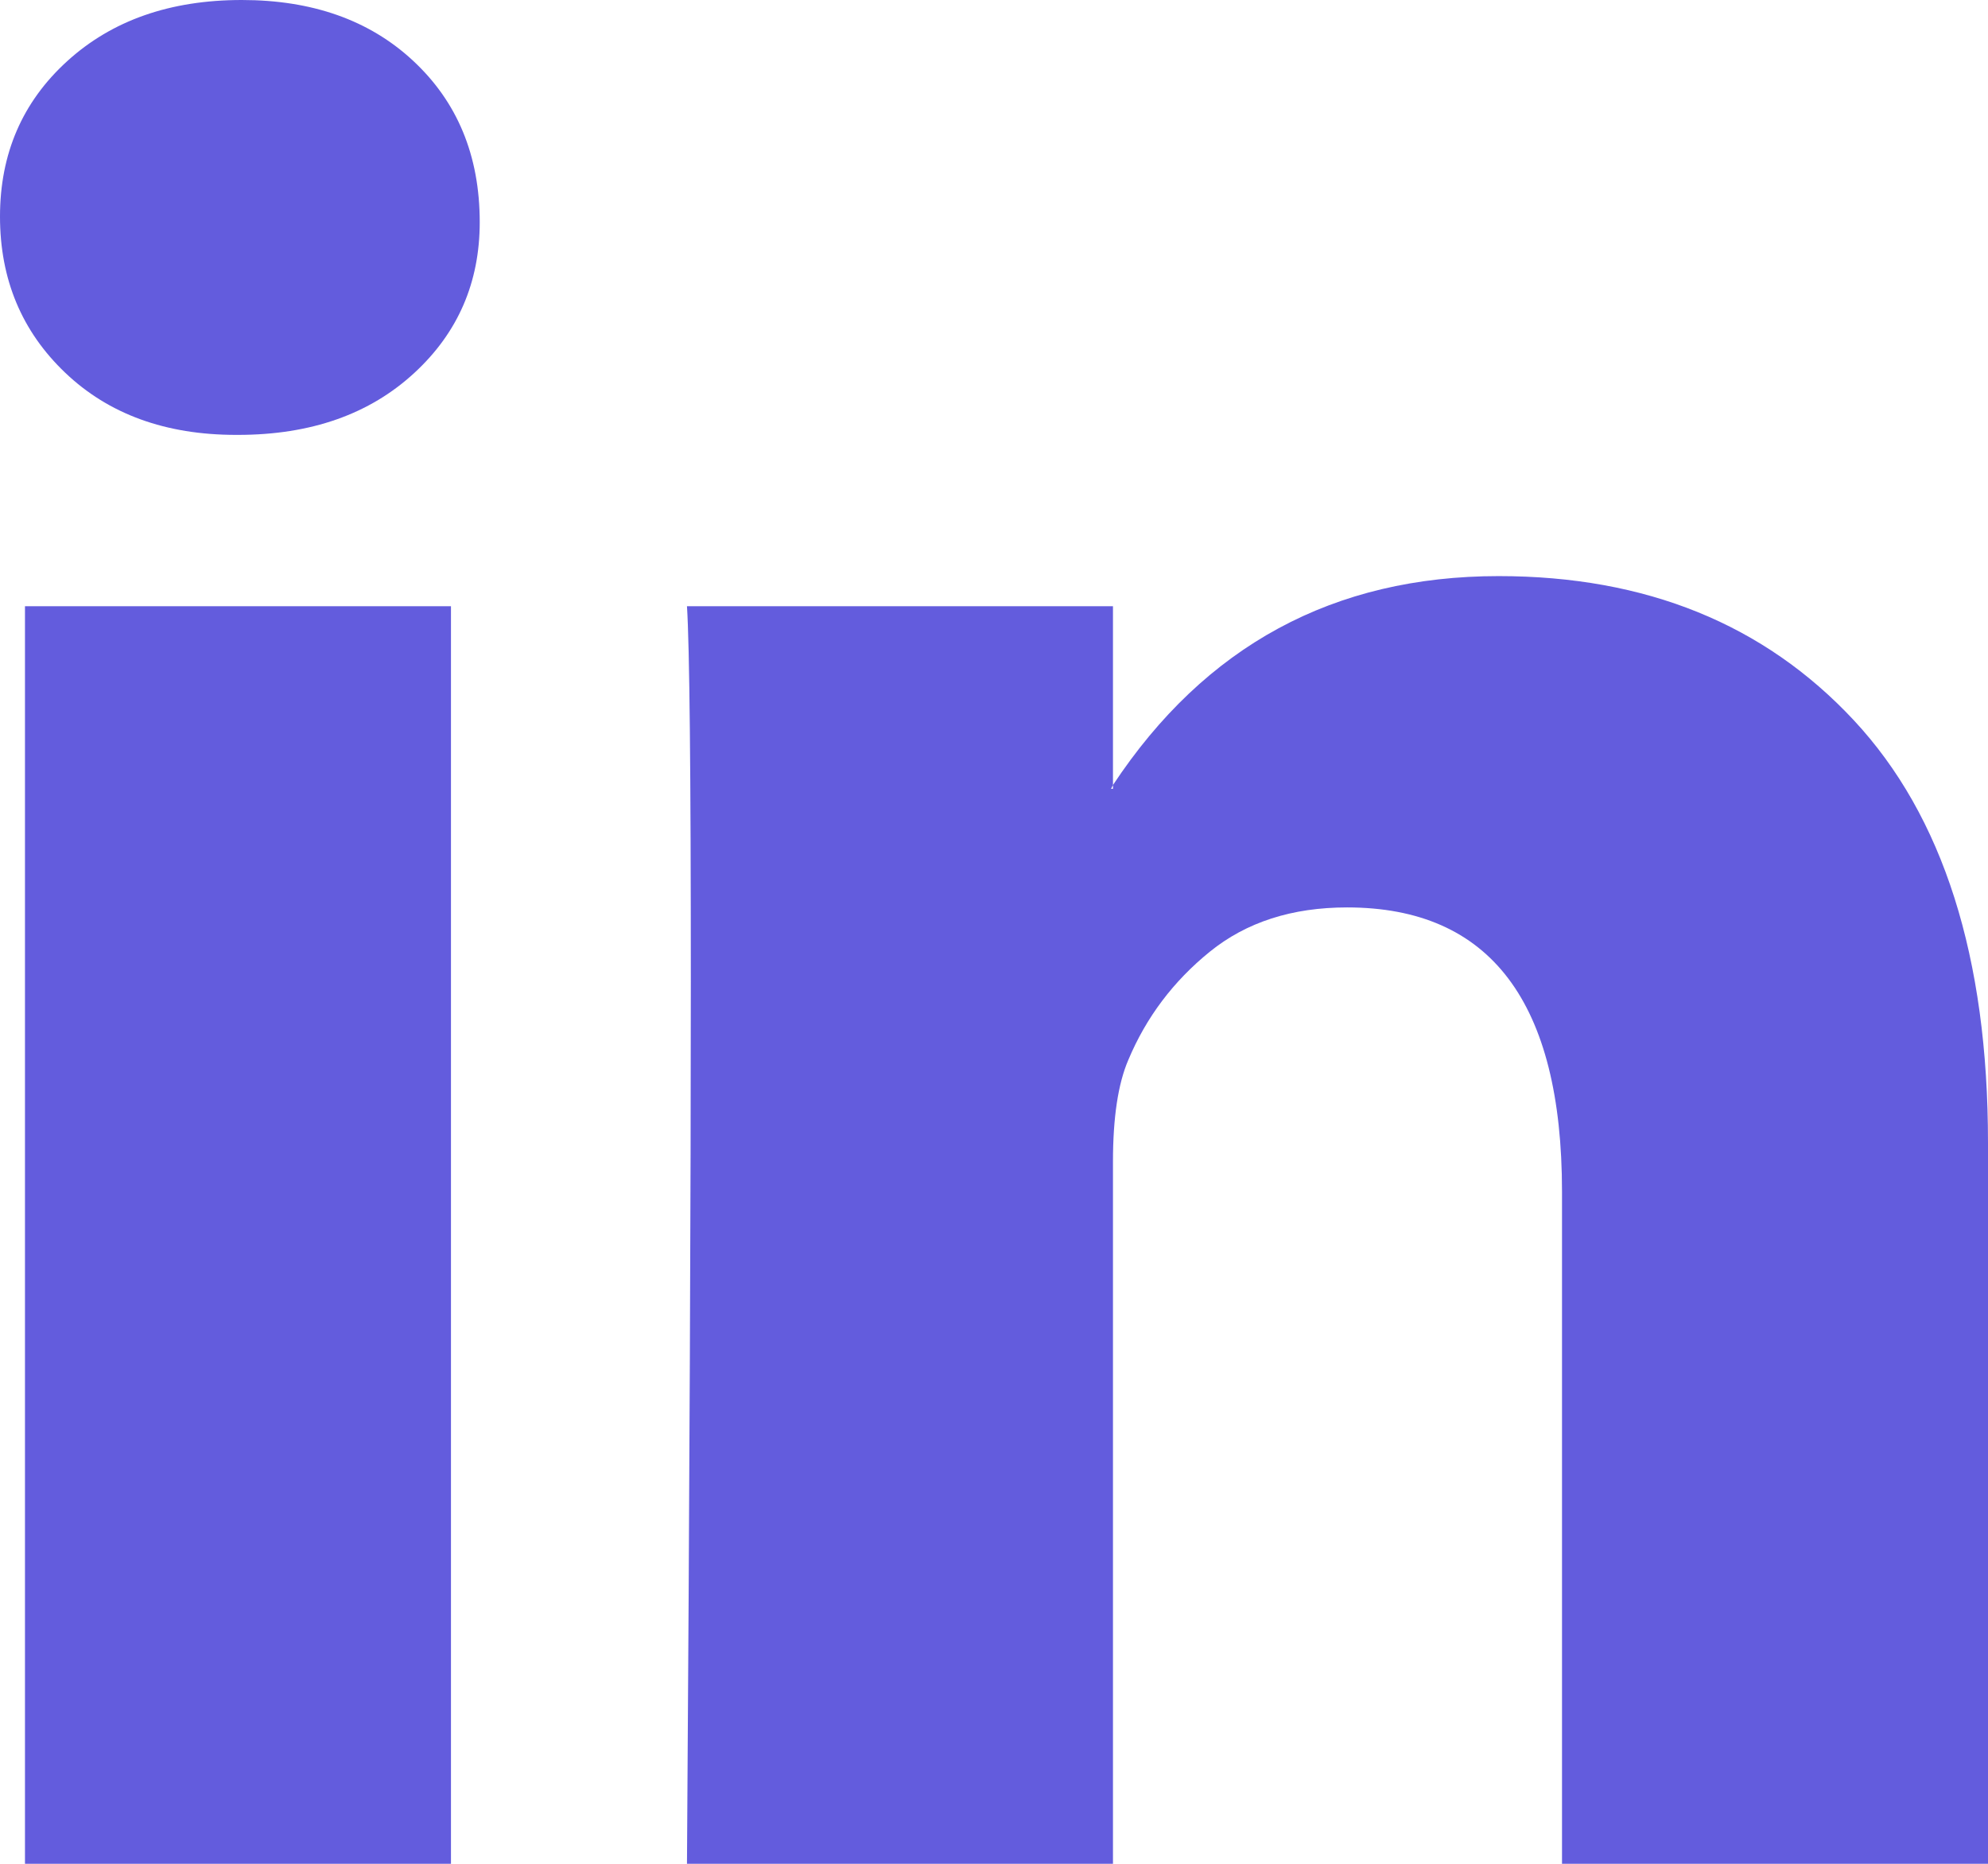
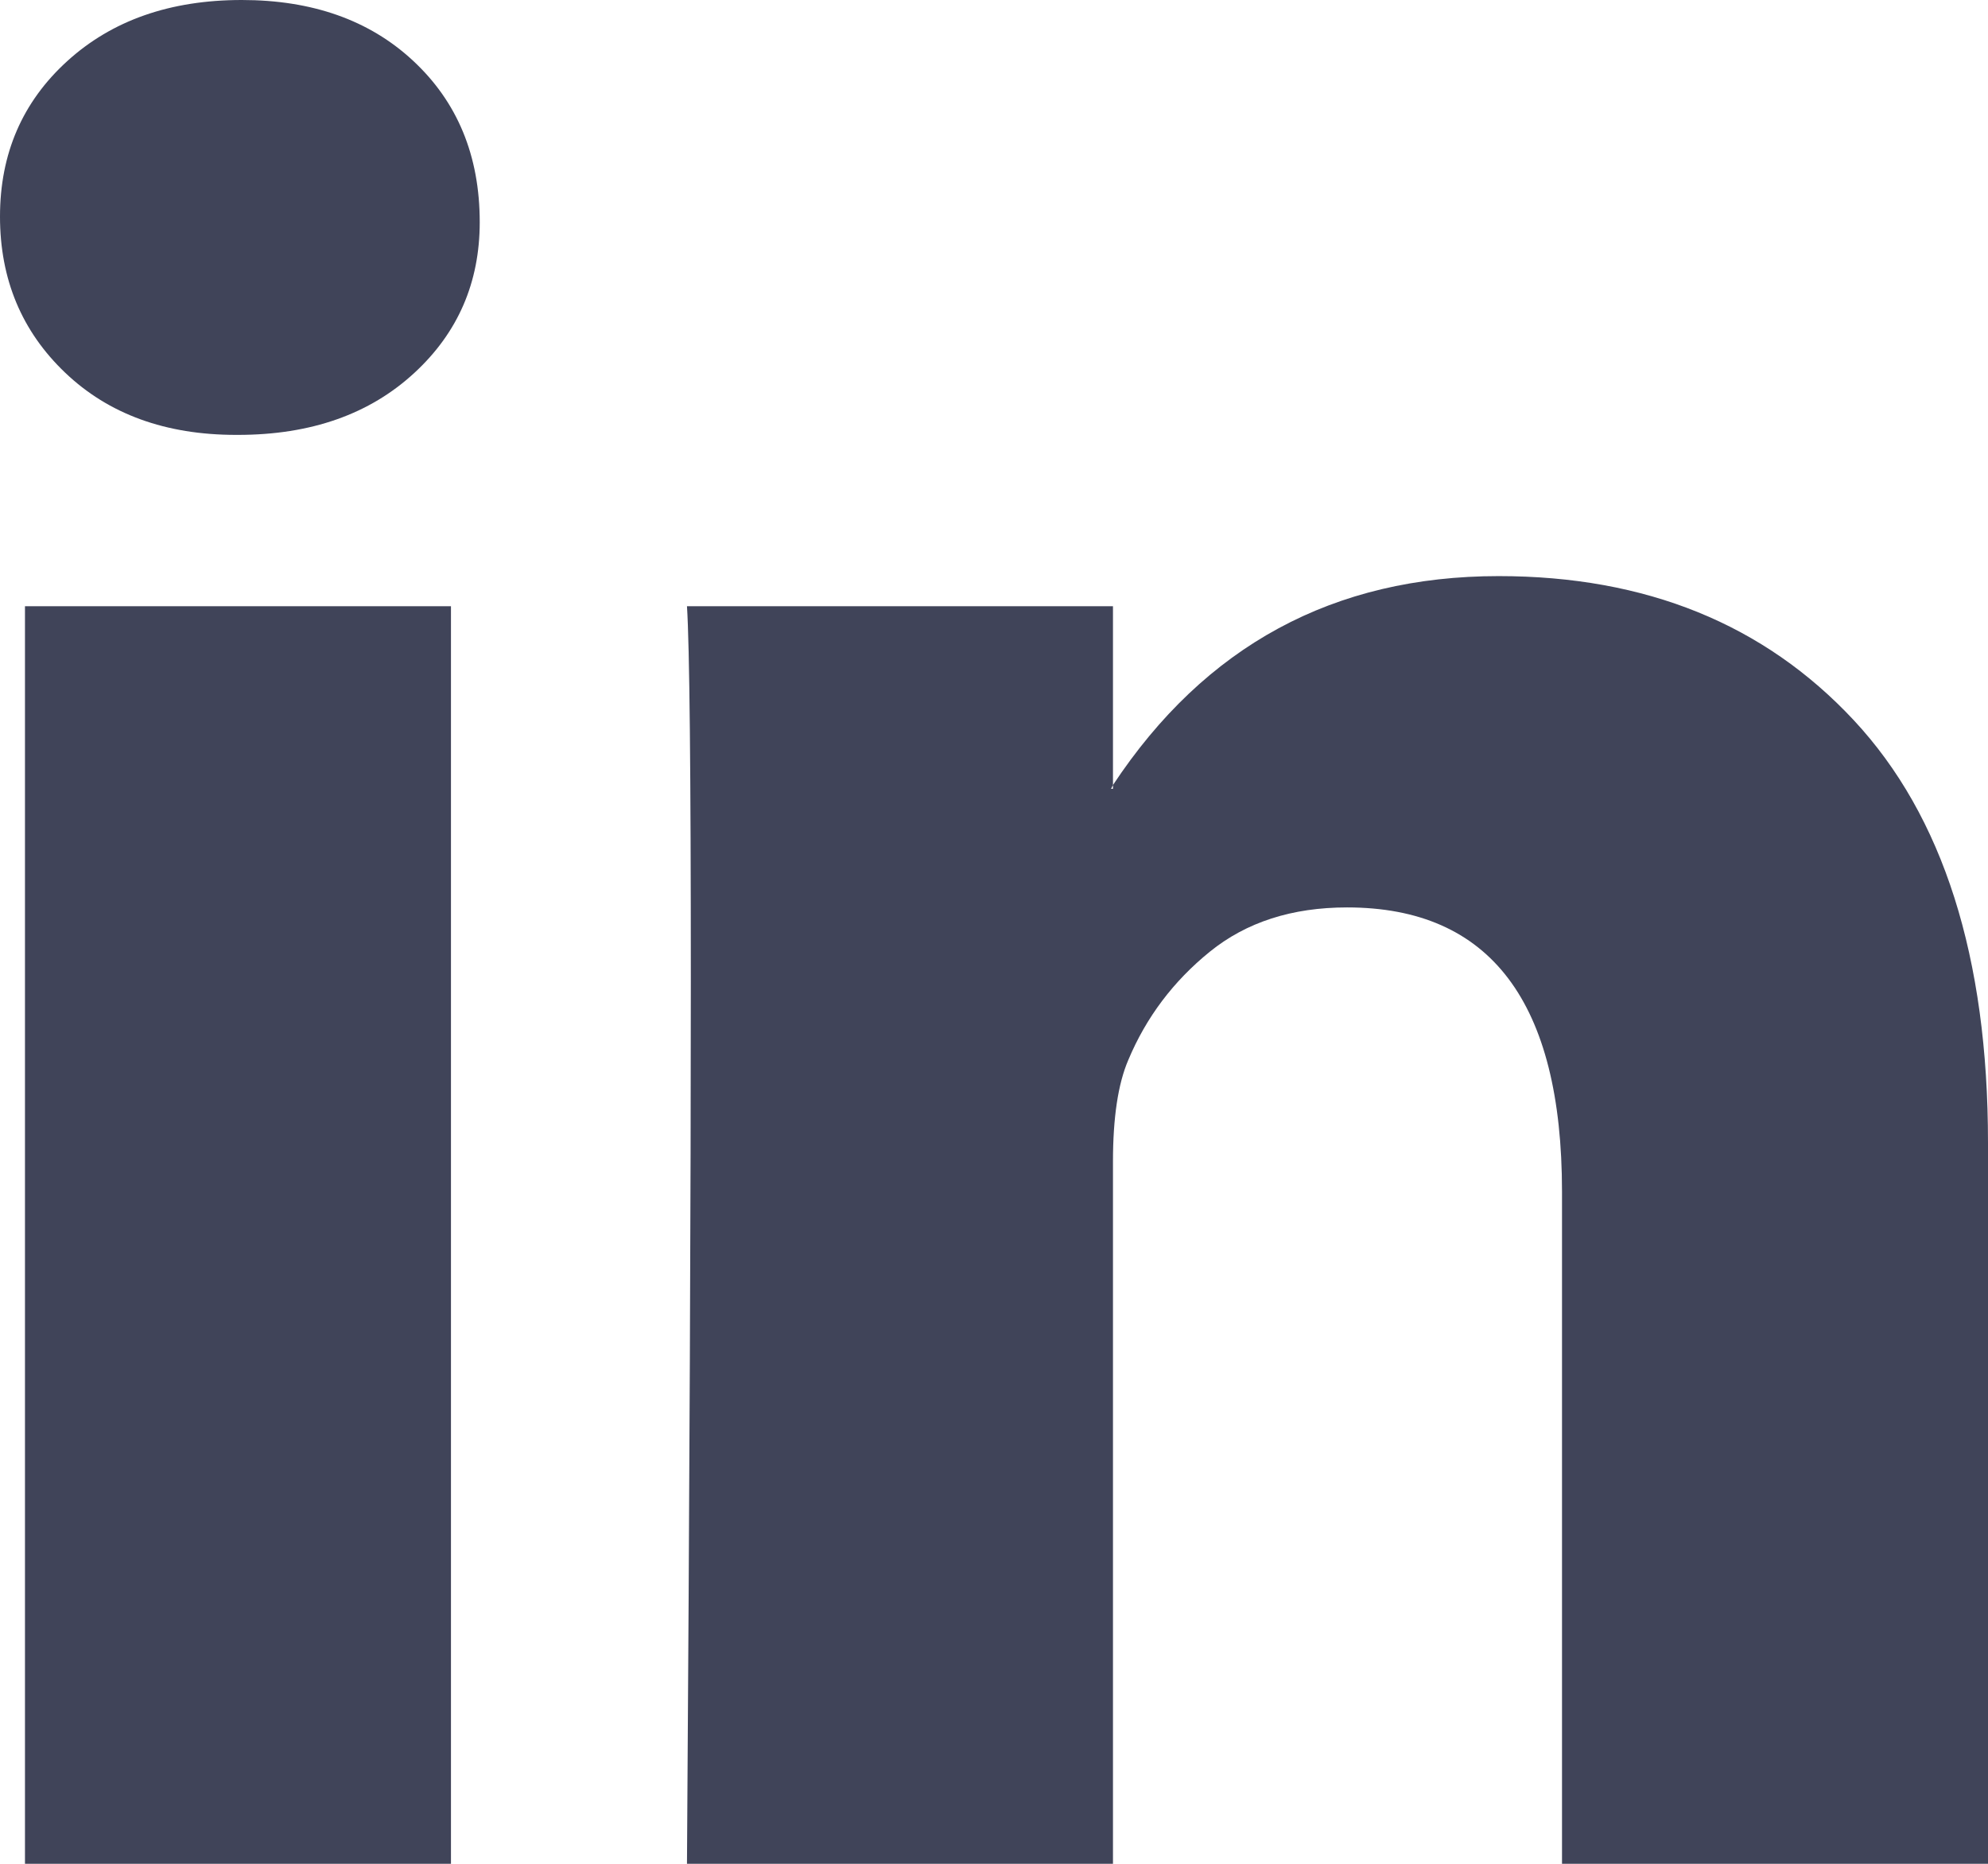
<svg xmlns="http://www.w3.org/2000/svg" width="32" height="30" viewBox="0 0 32 30" fill="none">
-   <path d="M0 3.485C0 2.475 0.36 1.641 1.081 0.985C1.802 0.328 2.739 0 3.892 0C5.024 0 5.941 0.323 6.641 0.97C7.362 1.636 7.722 2.505 7.722 3.576C7.722 4.545 7.372 5.354 6.672 6C5.951 6.667 5.004 7 3.83 7H3.799C2.667 7 1.75 6.667 1.05 6C0.35 5.333 0 4.495 0 3.485ZM0.402 30V9.758H7.259V30H0.402ZM11.058 30H17.915V18.697C17.915 17.99 17.997 17.444 18.162 17.061C18.45 16.374 18.888 15.793 19.475 15.318C20.062 14.843 20.798 14.606 21.683 14.606C23.99 14.606 25.143 16.131 25.143 19.182V30H32V18.394C32 15.404 31.279 13.136 29.838 11.591C28.396 10.046 26.492 9.273 24.124 9.273C21.467 9.273 19.398 10.394 17.915 12.636V12.697H17.884L17.915 12.636V9.758H11.058C11.099 10.404 11.12 12.414 11.12 15.788C11.12 19.162 11.099 23.899 11.058 30Z" fill="#635CDD" />
+   <path d="M0 3.485C0 2.475 0.36 1.641 1.081 0.985C1.802 0.328 2.739 0 3.892 0C5.024 0 5.941 0.323 6.641 0.97C7.362 1.636 7.722 2.505 7.722 3.576C7.722 4.545 7.372 5.354 6.672 6C5.951 6.667 5.004 7 3.83 7H3.799C2.667 7 1.75 6.667 1.05 6C0.35 5.333 0 4.495 0 3.485ZM0.402 30V9.758H7.259V30H0.402ZM11.058 30H17.915V18.697C17.915 17.99 17.997 17.444 18.162 17.061C18.45 16.374 18.888 15.793 19.475 15.318C20.062 14.843 20.798 14.606 21.683 14.606C23.99 14.606 25.143 16.131 25.143 19.182V30H32V18.394C32 15.404 31.279 13.136 29.838 11.591C28.396 10.046 26.492 9.273 24.124 9.273C21.467 9.273 19.398 10.394 17.915 12.636V12.697H17.884L17.915 12.636V9.758H11.058C11.099 10.404 11.12 12.414 11.12 15.788C11.12 19.162 11.099 23.899 11.058 30Z" fill="#404459" />
</svg>
